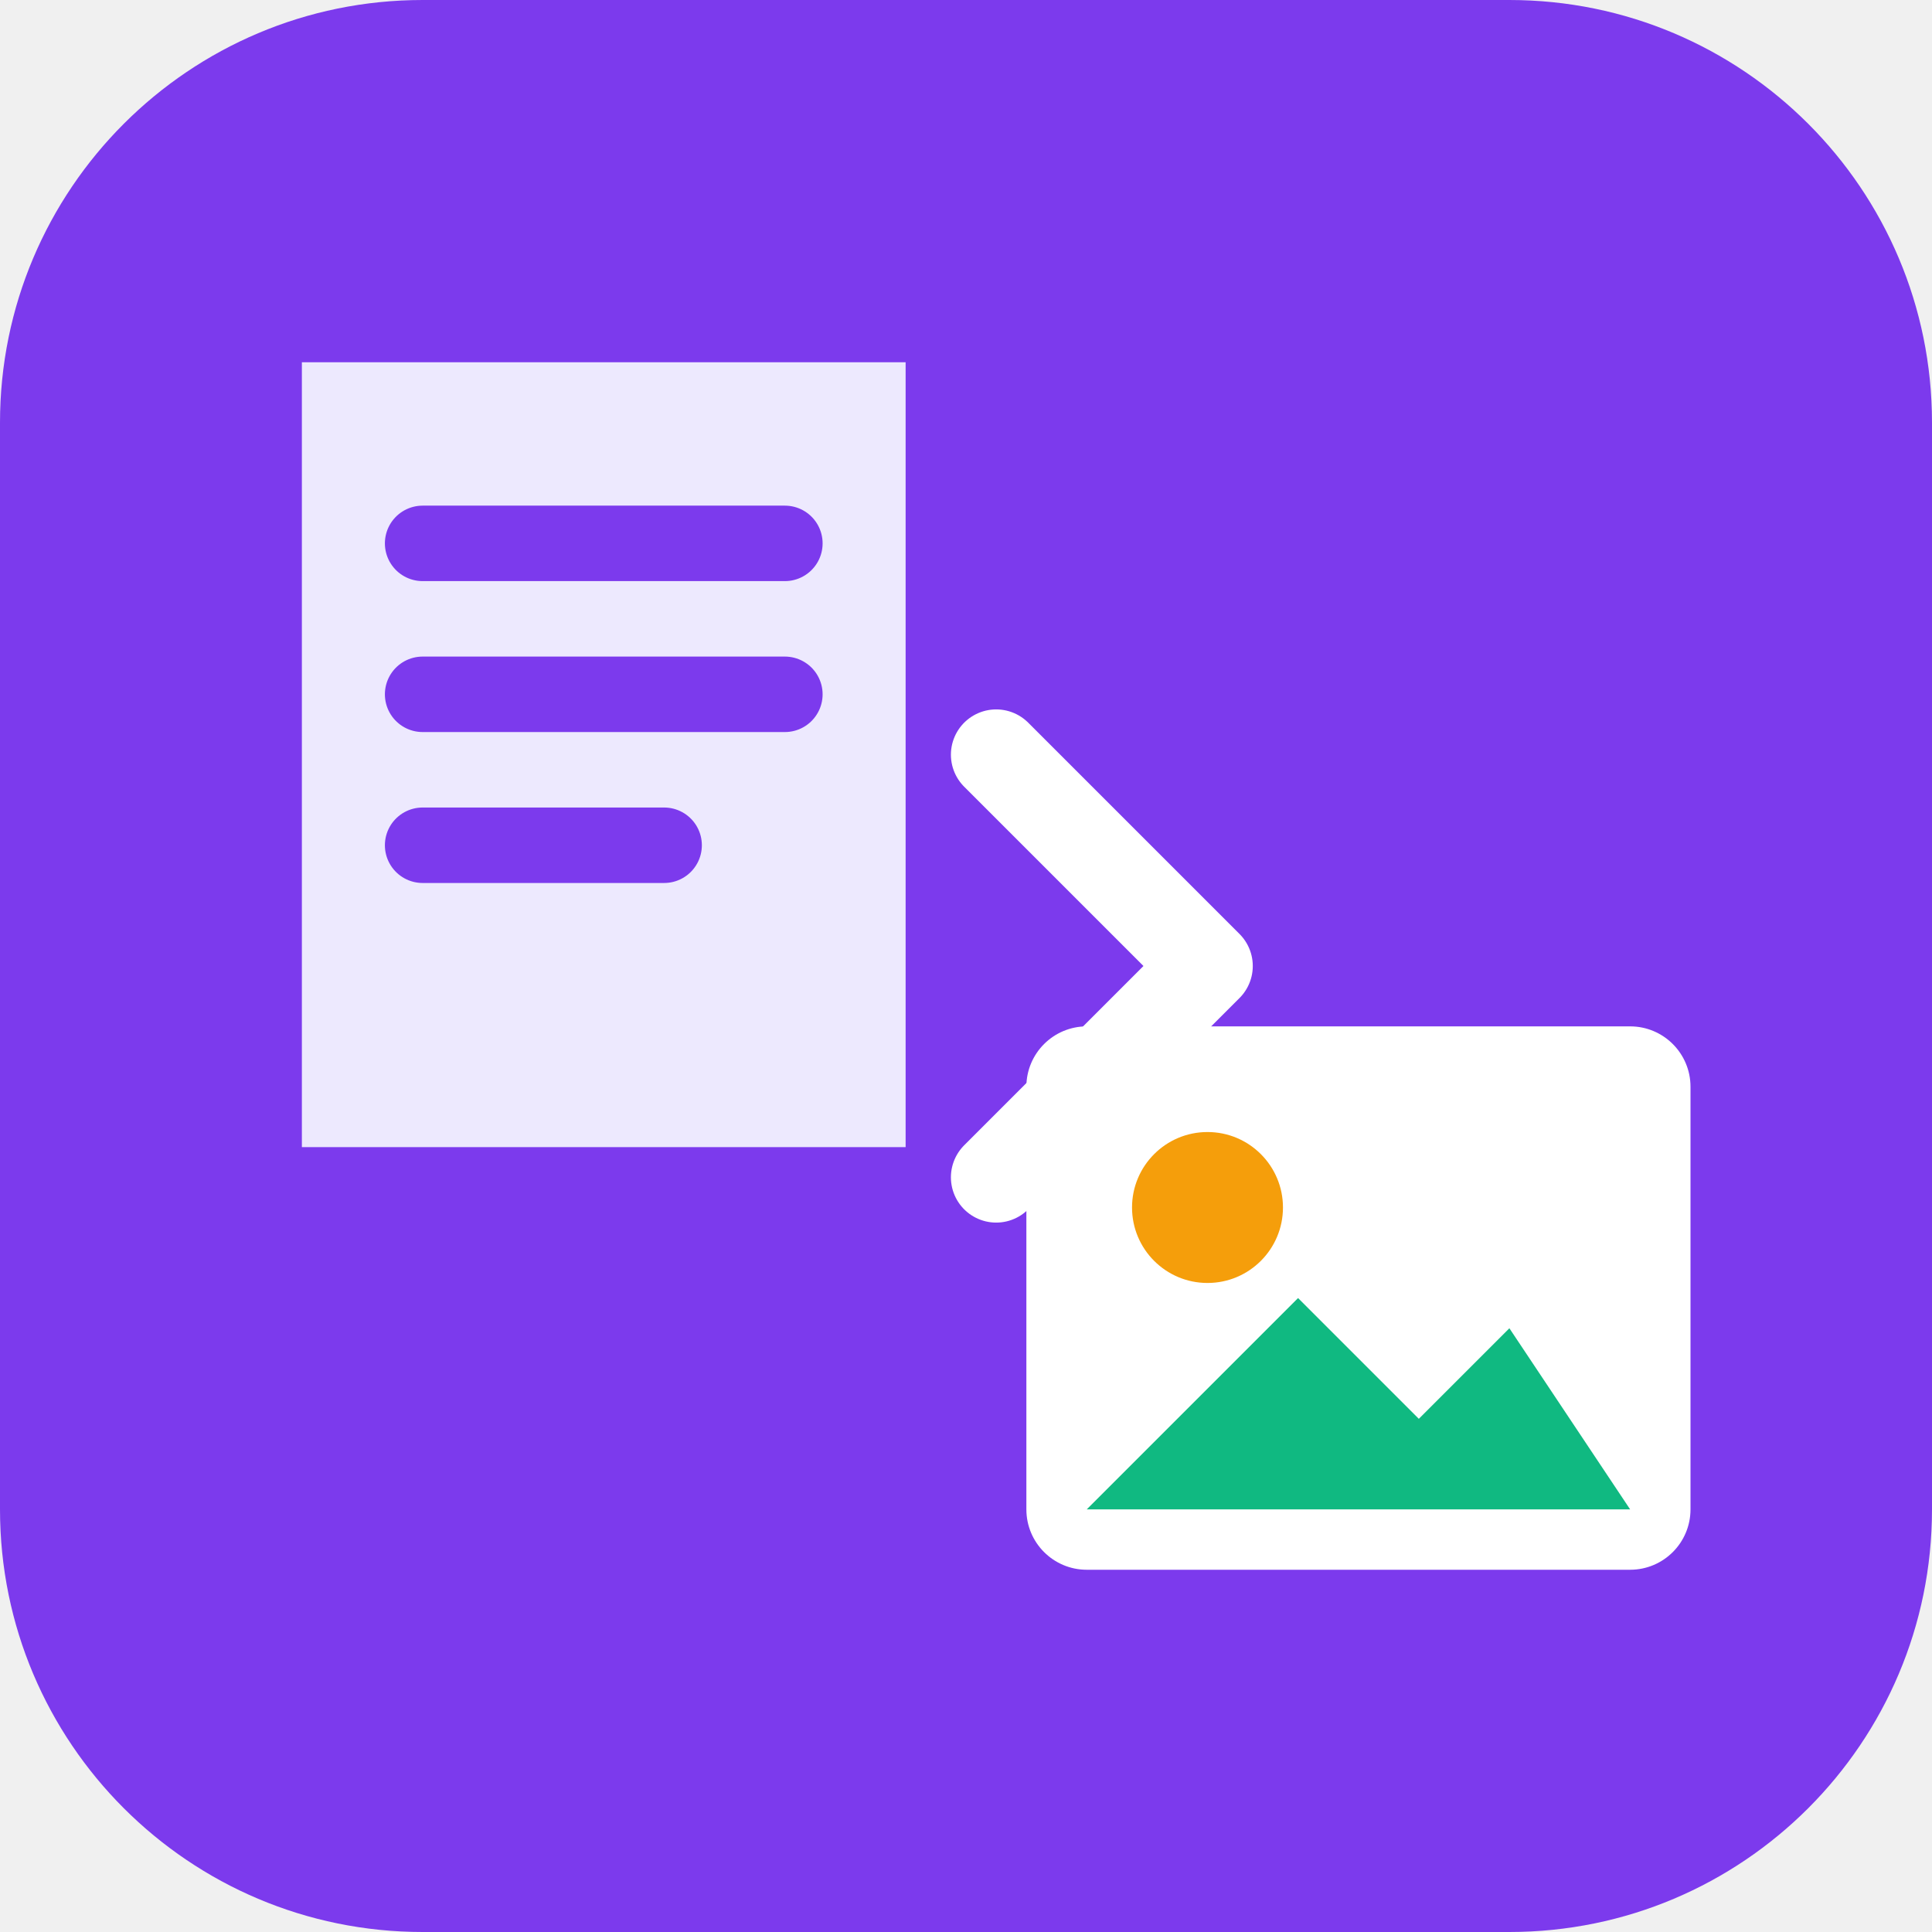
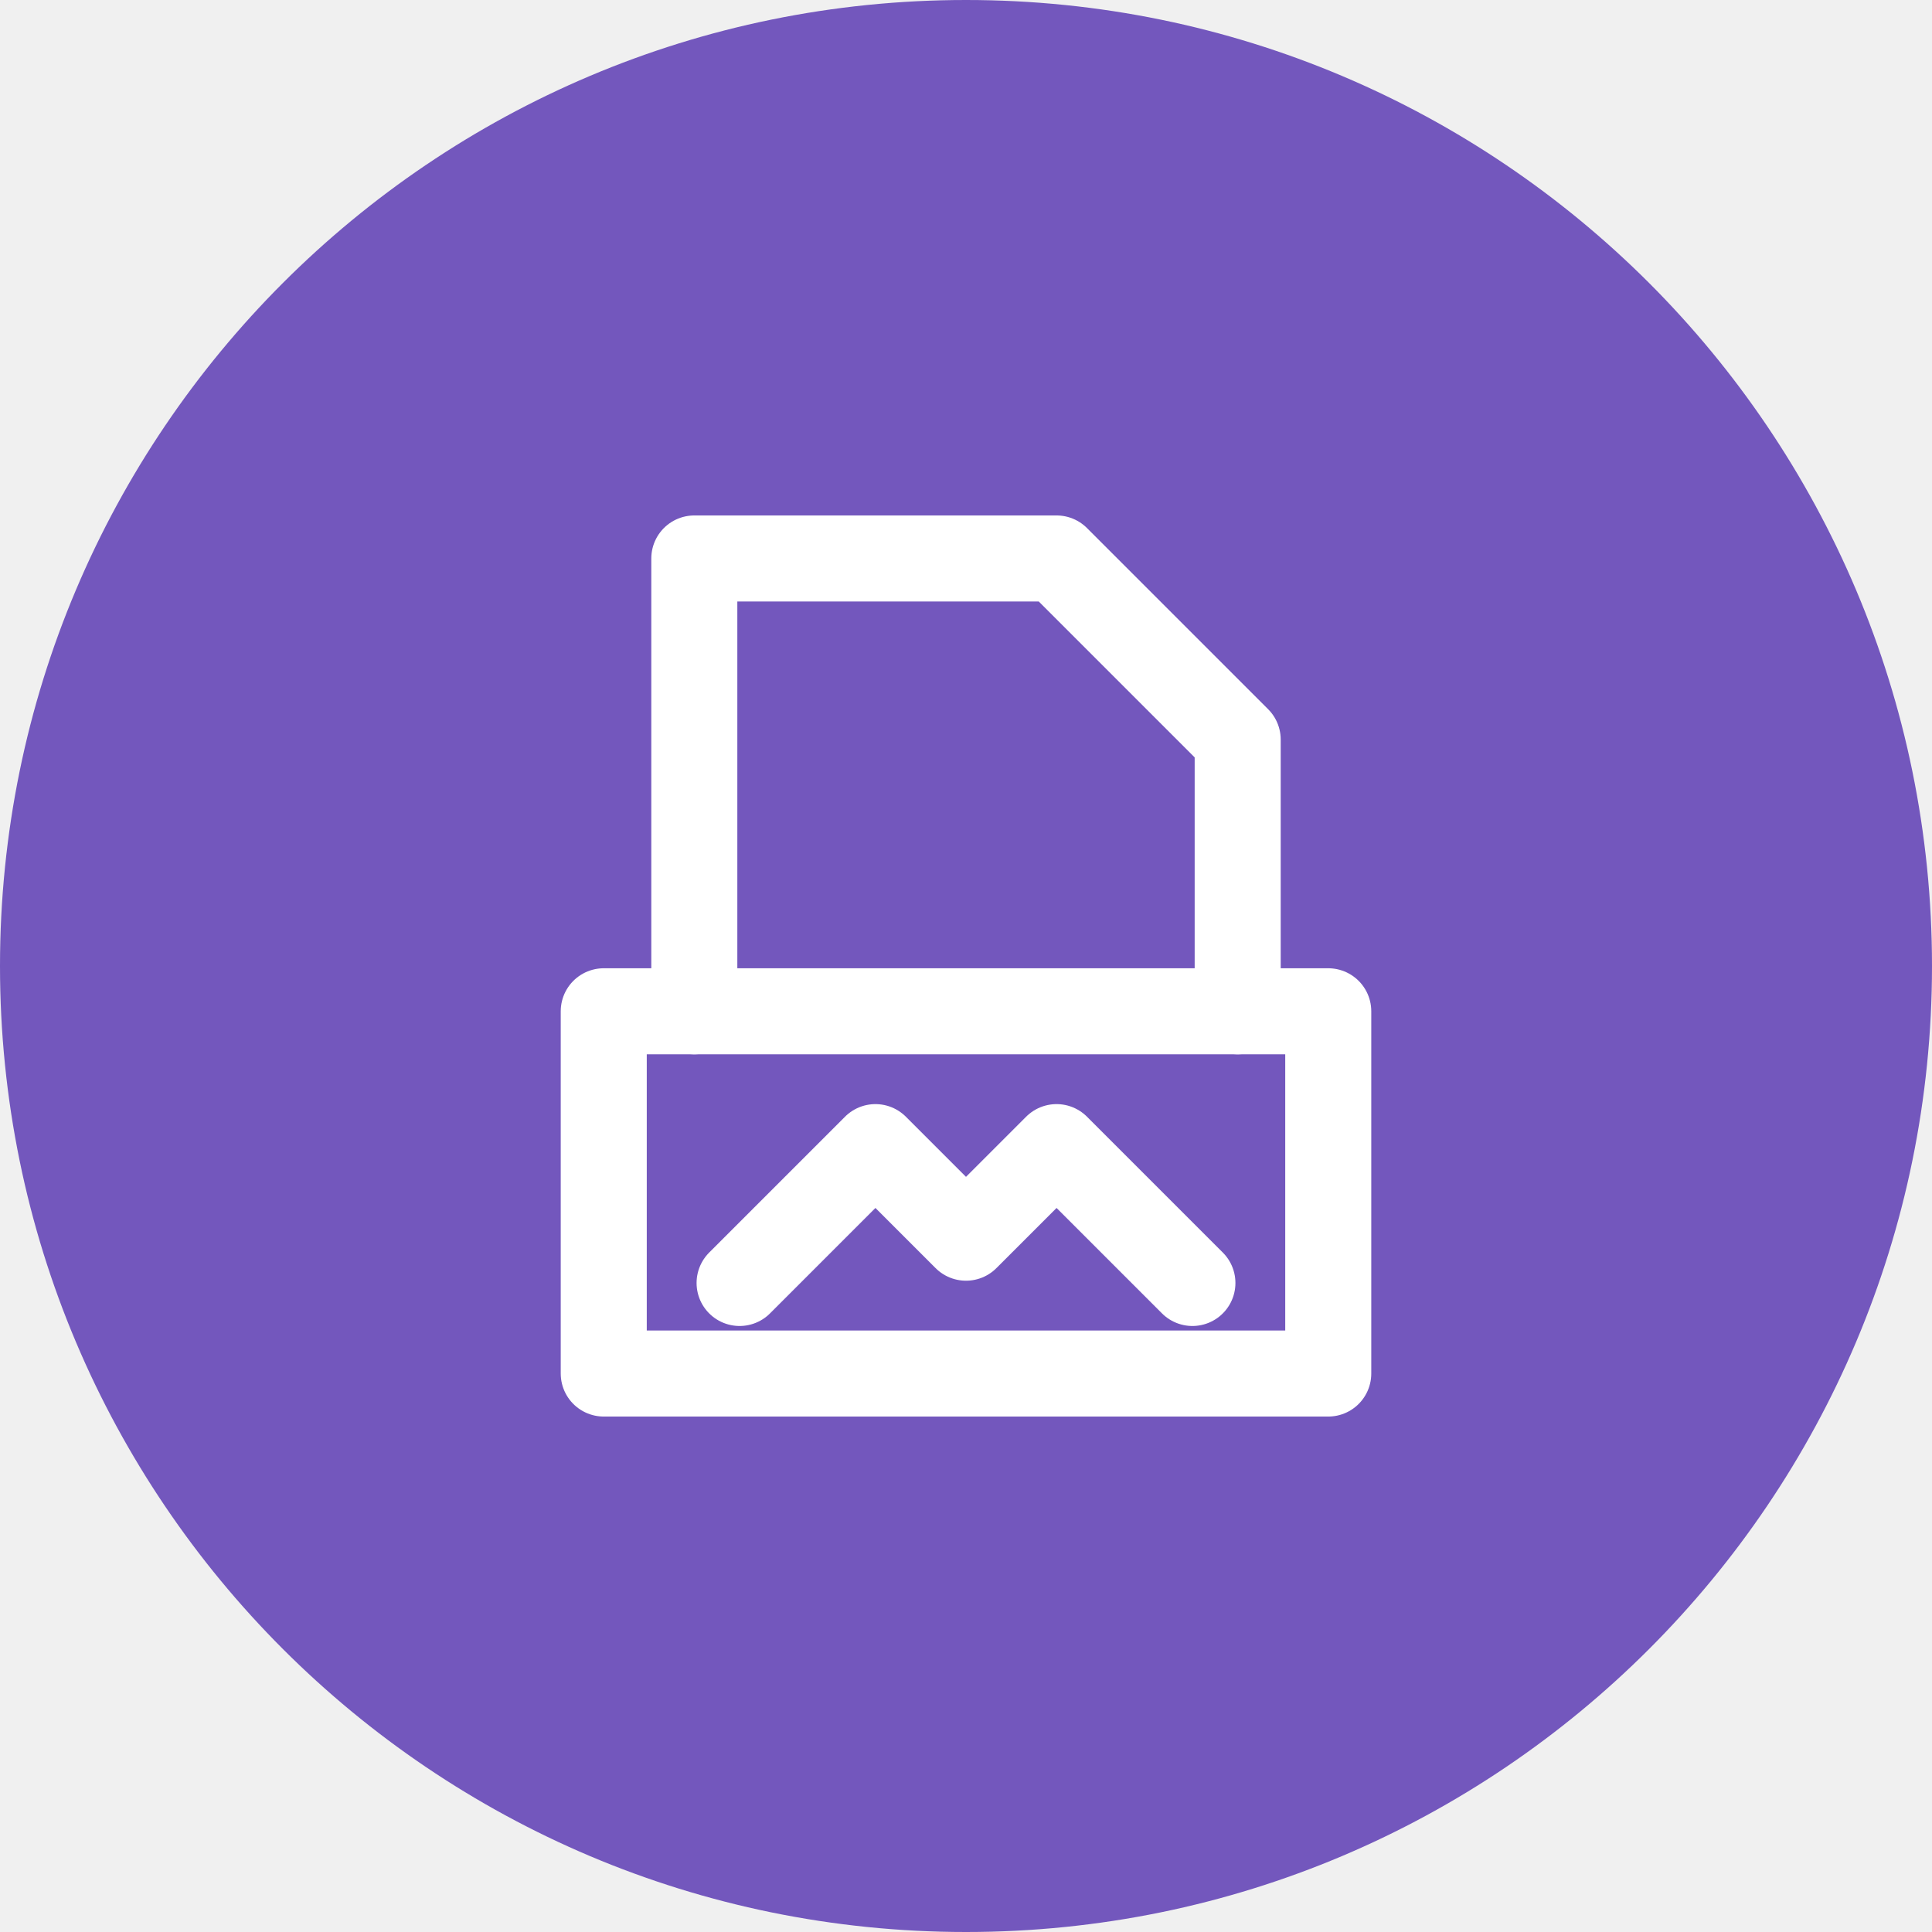
<svg xmlns="http://www.w3.org/2000/svg" viewBox="0 0 64 64">
-   <rect width="64" height="64" rx="14" fill="#7c3aed" />
-   <path d="M10 12h20v26H10z" fill="#ede9fe" />
-   <path d="M14 18h12M14 23h12M14 28h8" stroke="#7c3aed" stroke-width="2.5" stroke-linecap="round" />
-   <path d="M33 25l7 7-7 7" fill="none" stroke="#fff" stroke-width="3" stroke-linecap="round" stroke-linejoin="round" />
-   <rect x="34" y="34" width="22" height="18" rx="2" fill="#fff" />
-   <circle cx="40" cy="40" r="2.5" fill="#f59e0b" />
-   <path d="M36 50l7-7 4 4 3-3 4 6z" fill="#10b981" />
+   <circle cx="32" cy="32" r="32" fill="#7357bd" />
+   <g transform="translate(14 14) scale(1.5)" fill="none" stroke="#fff" stroke-width="1.9" stroke-linecap="round" stroke-linejoin="round">
+     <path d="M6 13V3h8l4 4v6" />
+     <path d="M4 13h16v8H4z" />
+     <path d="M7 19l3-3 2 2 2-2 3 3" />
+   </g>
</svg>
